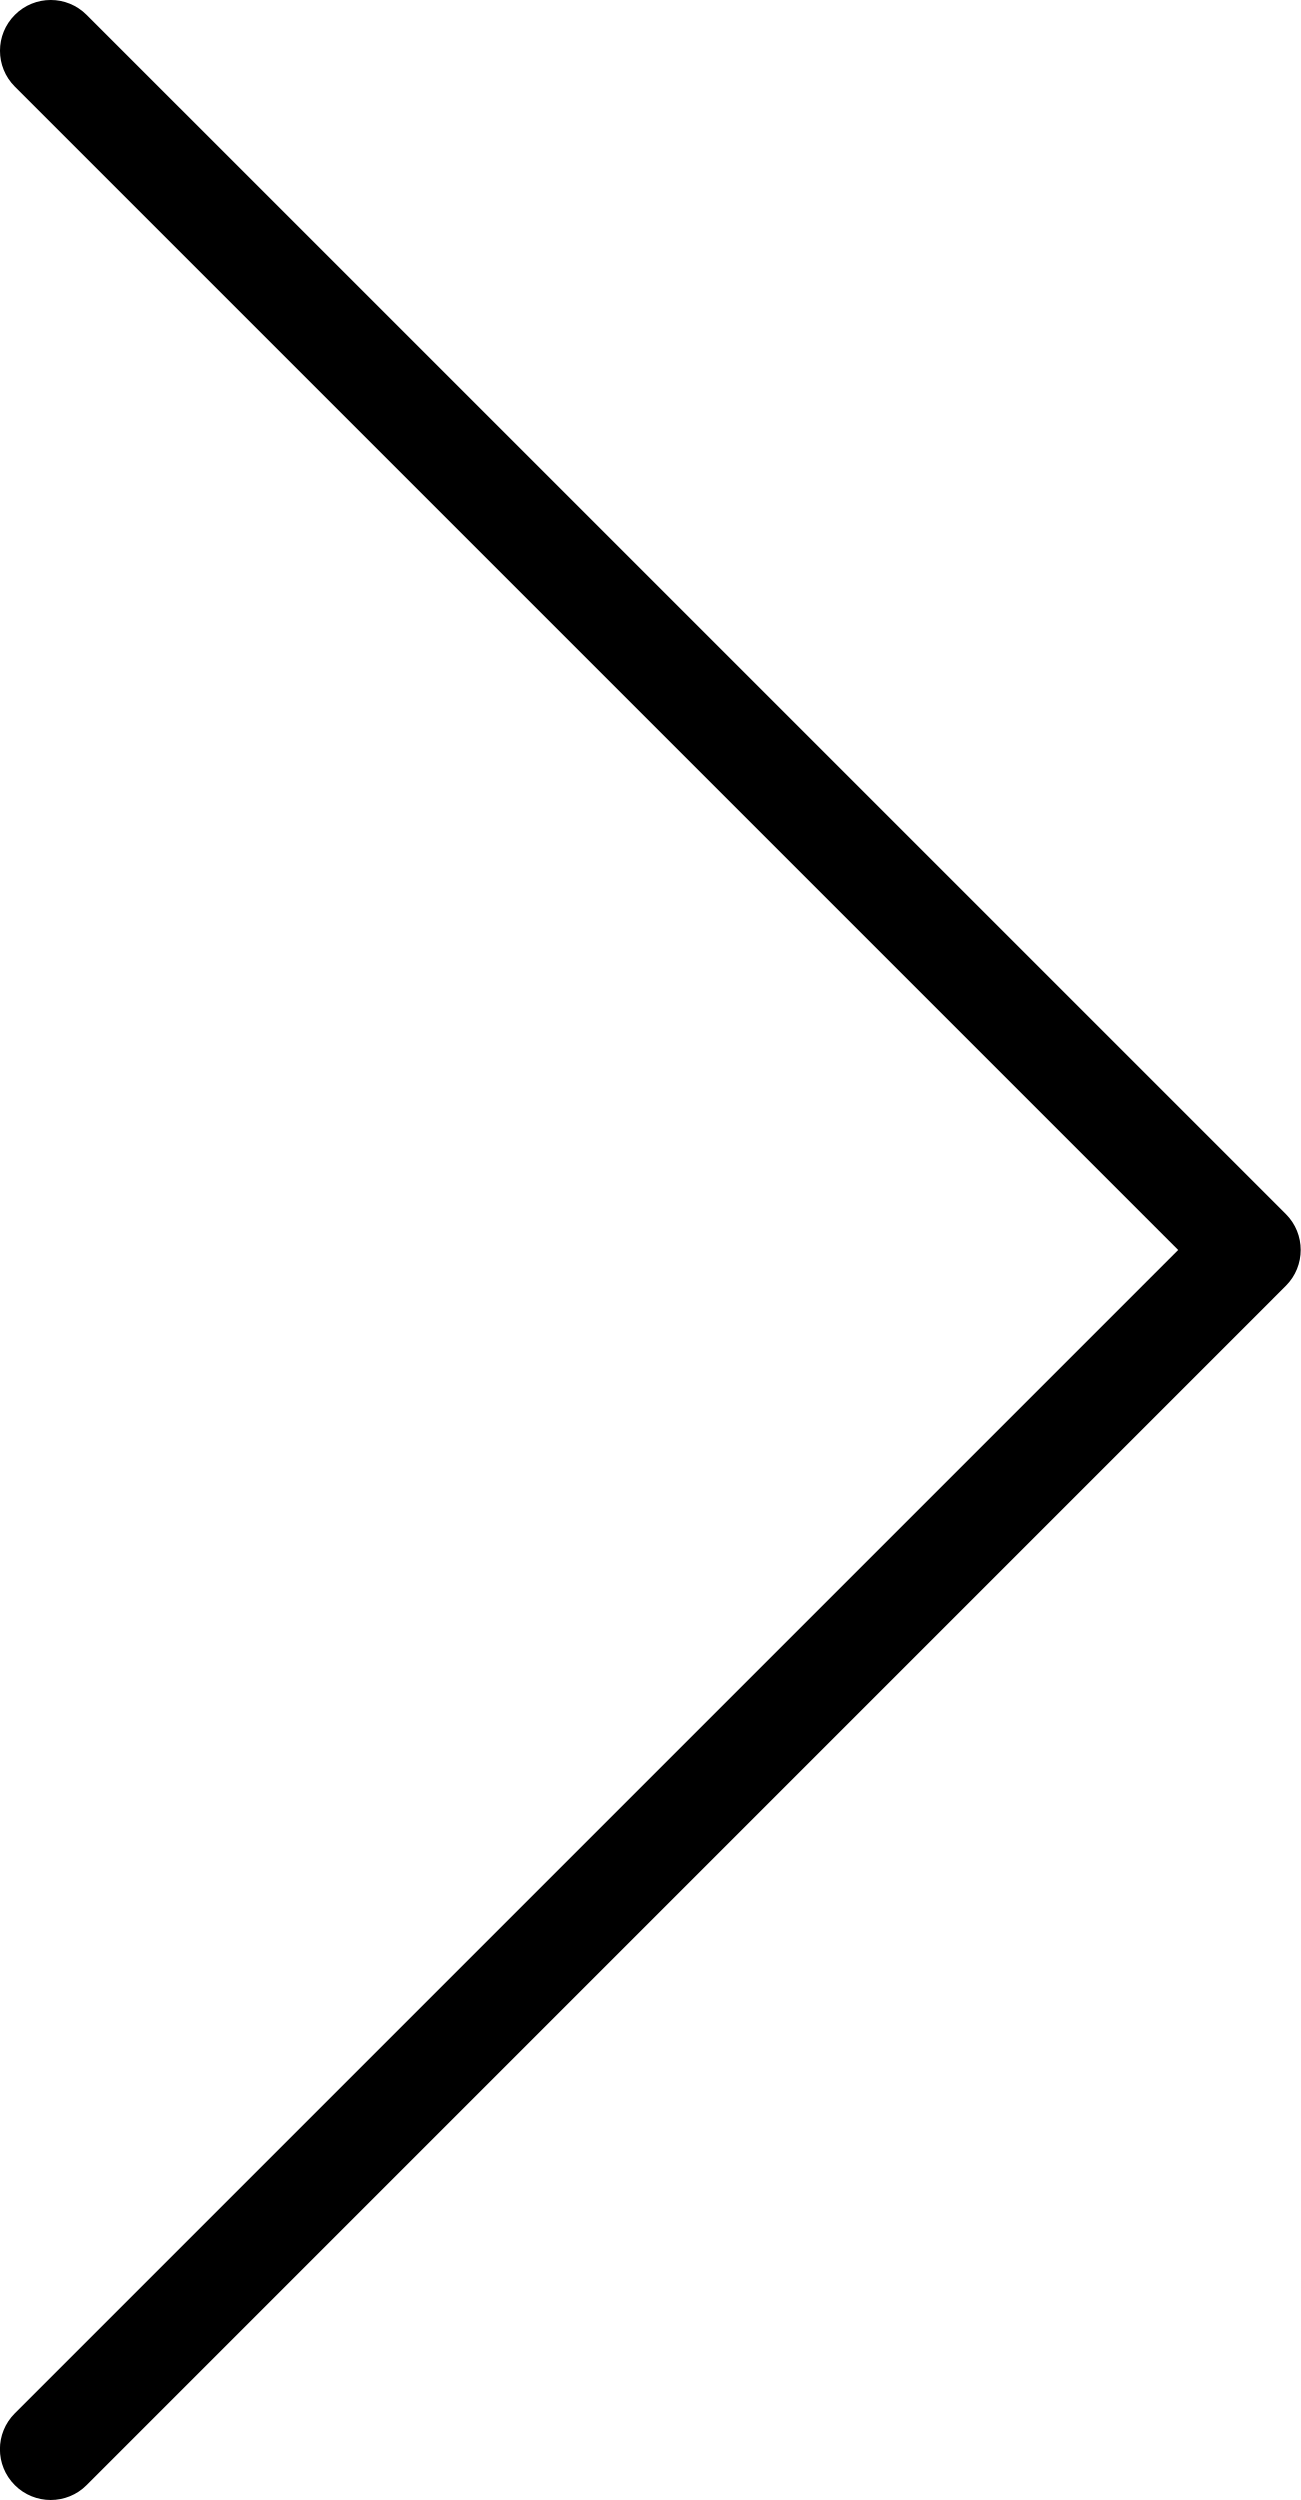
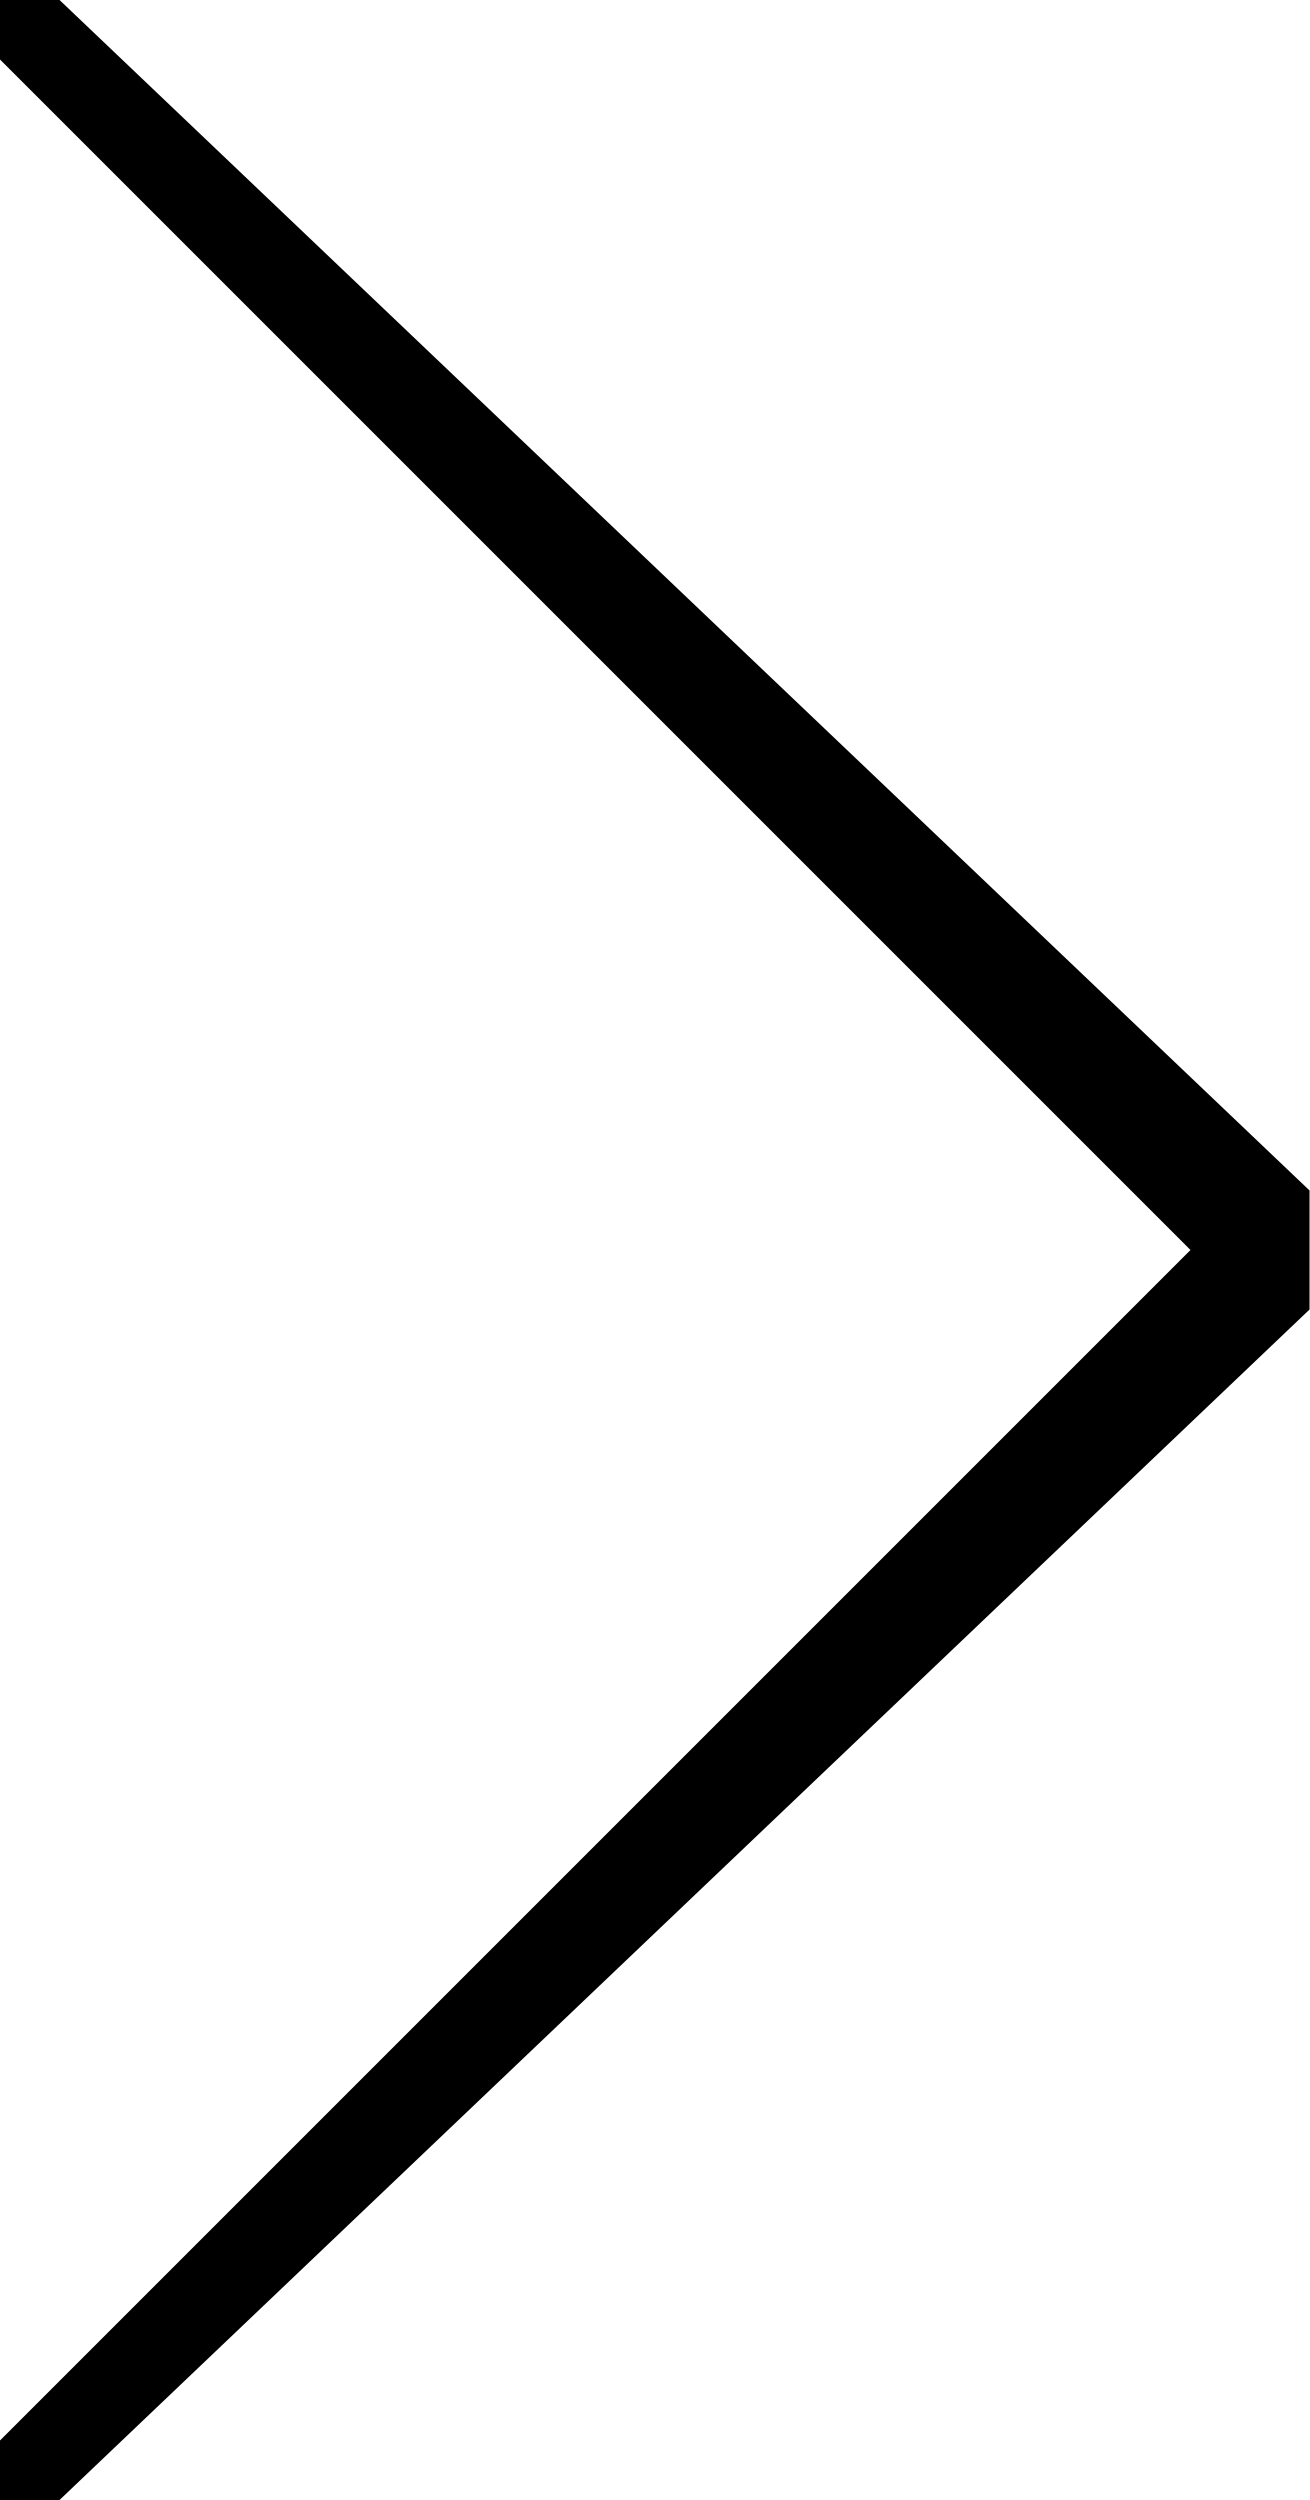
- <svg xmlns="http://www.w3.org/2000/svg" version="1.1" id="Layer_1" x="0px" y="0px" width="21.706px" height="41.719px" viewBox="0 0 21.706 41.719" enable-background="new 0 0 21.706 41.719" xml:space="preserve">
-   <path d="M19.661,20.859L0.248,1.446c-0.331-0.331-0.331-0.867,0-1.198c0.33-0.331,0.867-0.331,1.197,0l20.013,20.012  c0.33,0.33,0.33,0.867,0,1.197L1.445,41.471c-0.164,0.165-0.382,0.248-0.599,0.248s-0.434-0.083-0.599-0.248  c-0.331-0.331-0.331-0.867,0-1.198L19.661,20.859z" />
+ <svg xmlns="http://www.w3.org/2000/svg" xml:space="preserve" width="22px" height="42px" version="1.1" style="shape-rendering:geometricPrecision; text-rendering:geometricPrecision; image-rendering:optimizeQuality; fill-rule:evenodd; clip-rule:evenodd" viewBox="0 0 22 42" enable-background="new 0 0 21.706 41.719">
+   <defs>
+     <style type="text/css">
+    
+     .fil0 {fill:black}
+    
+   </style>
+   </defs>
+   <g id="Слой_x0020_1">
+     <path class="fil0" d="M20 21l-20 -20c0,0 0,0 0,-1 1,0 1,0 1,0l21 20c0,1 0,1 0,2l-21 20c0,0 0,0 0,0 0,0 -1,0 -1,0 0,-1 0,-1 0,-1l20 -20z" />
+   </g>
</svg>
